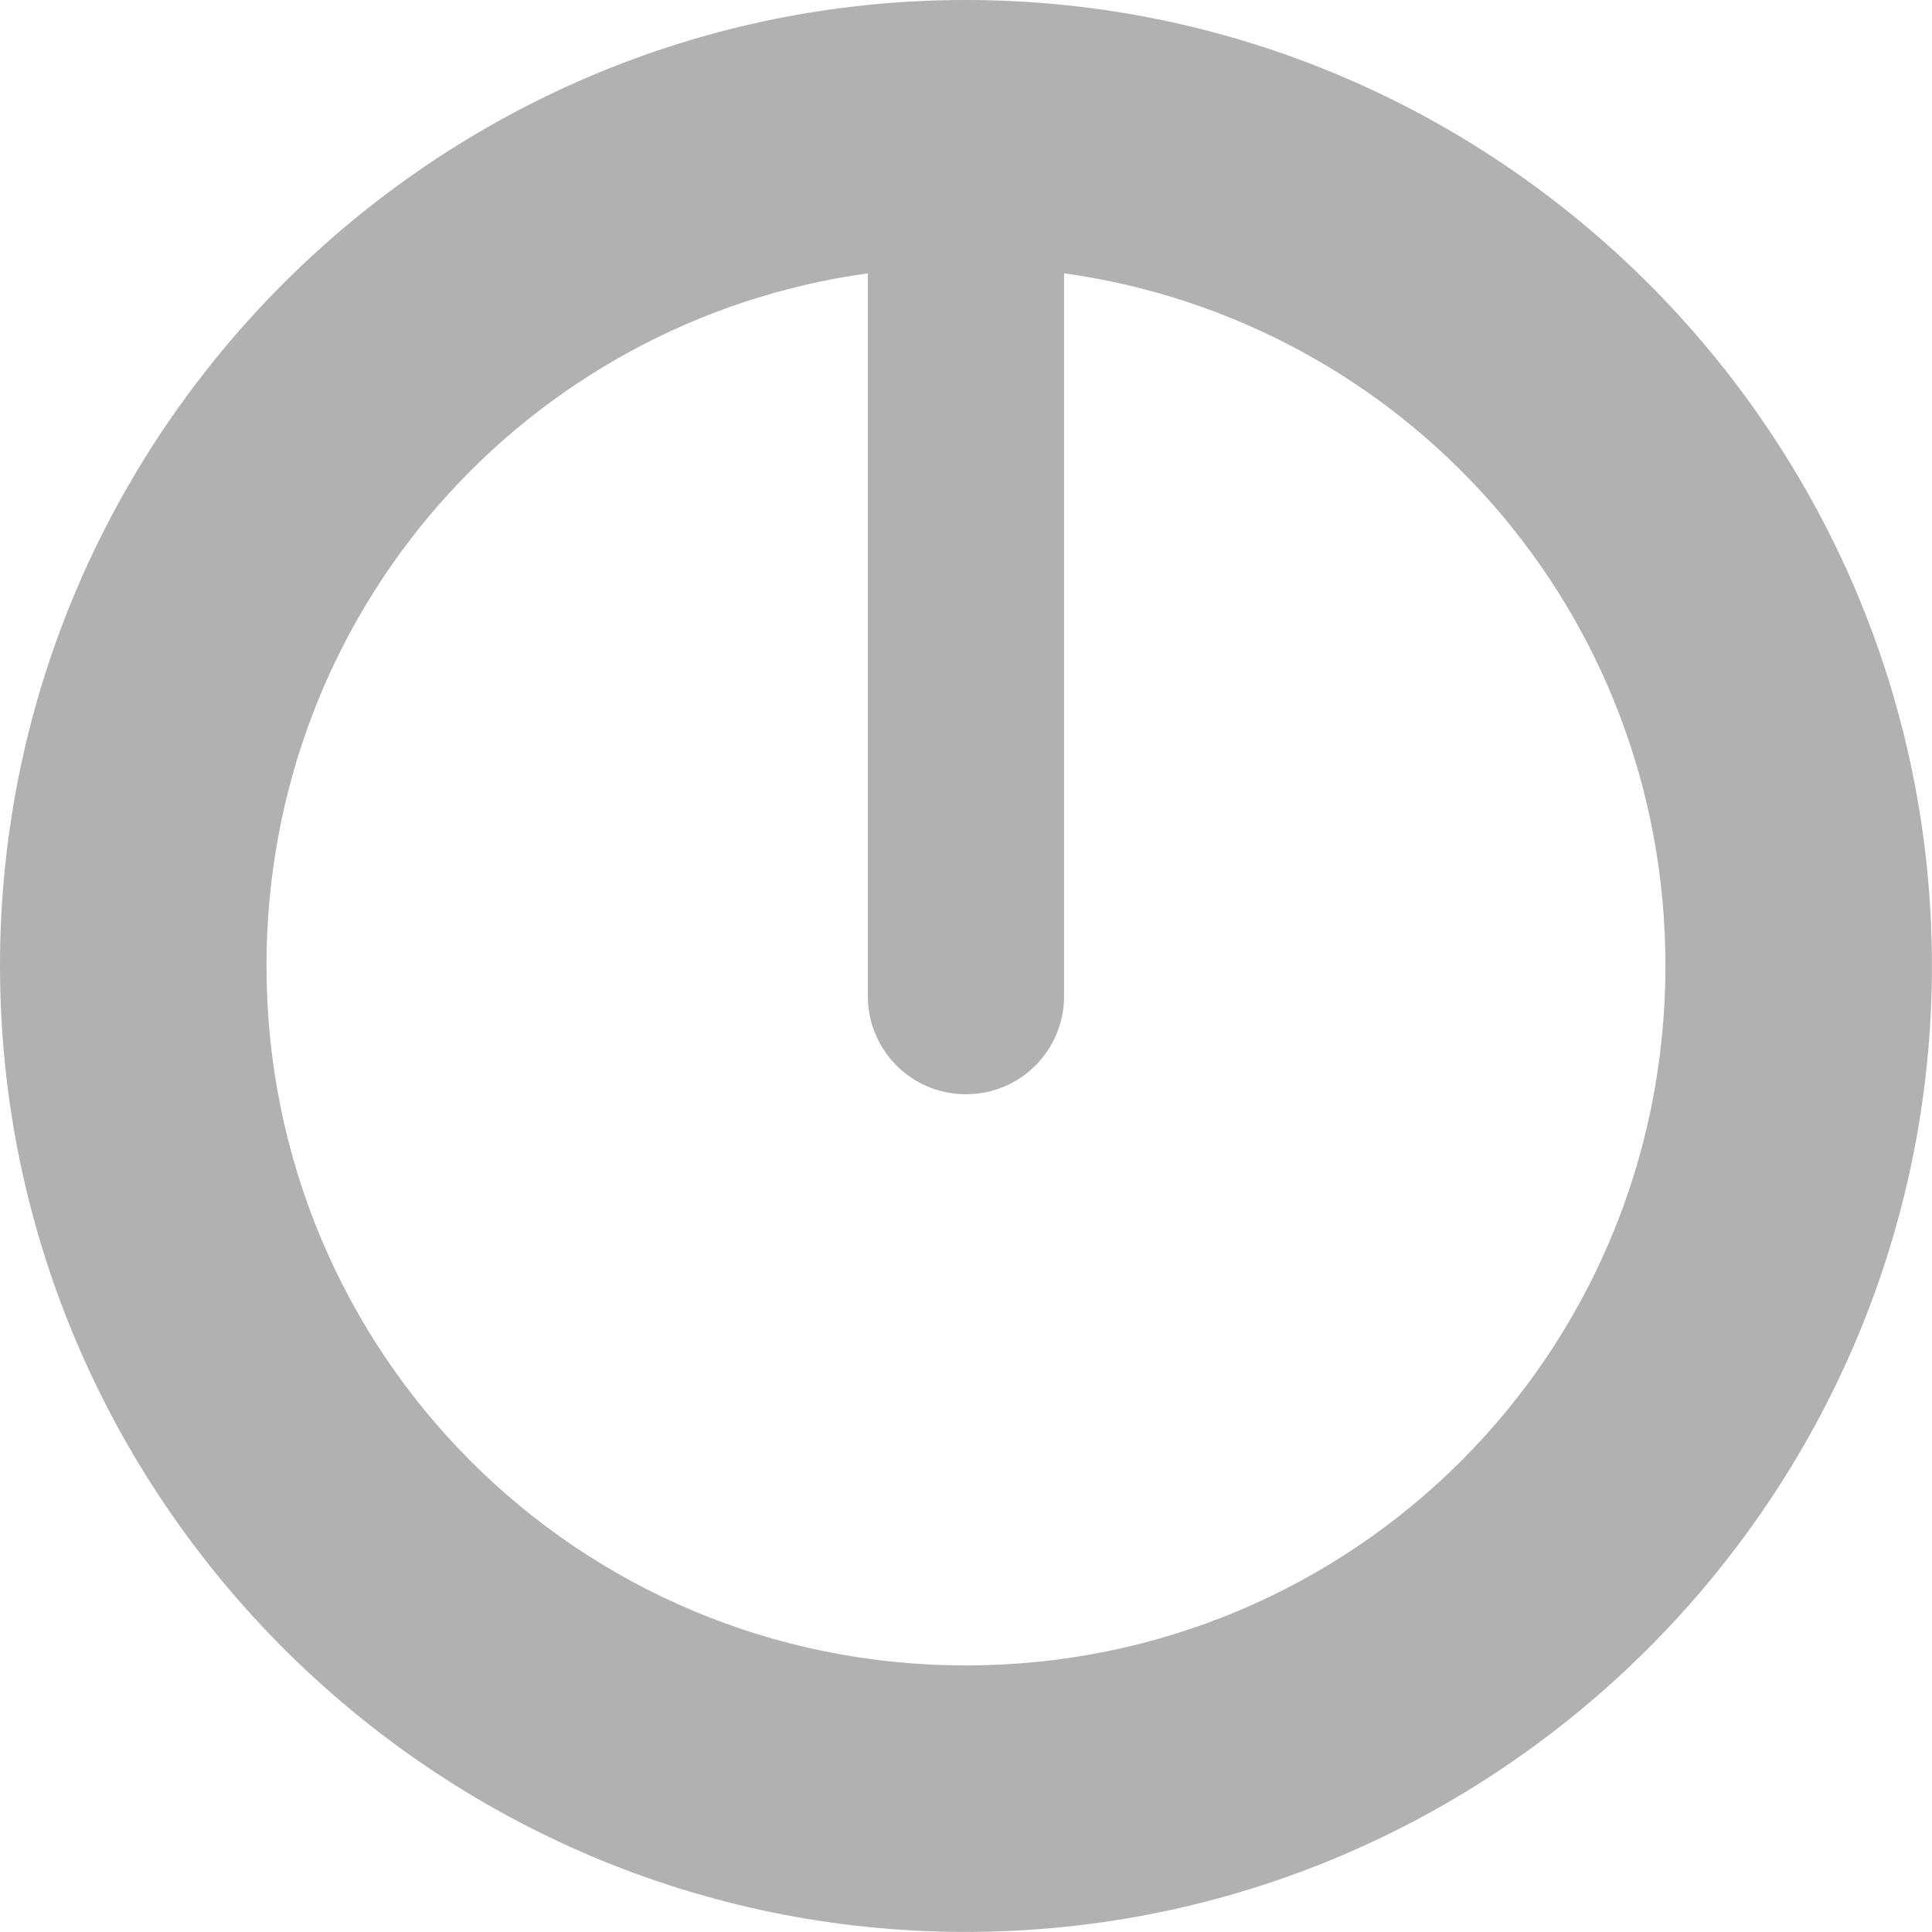
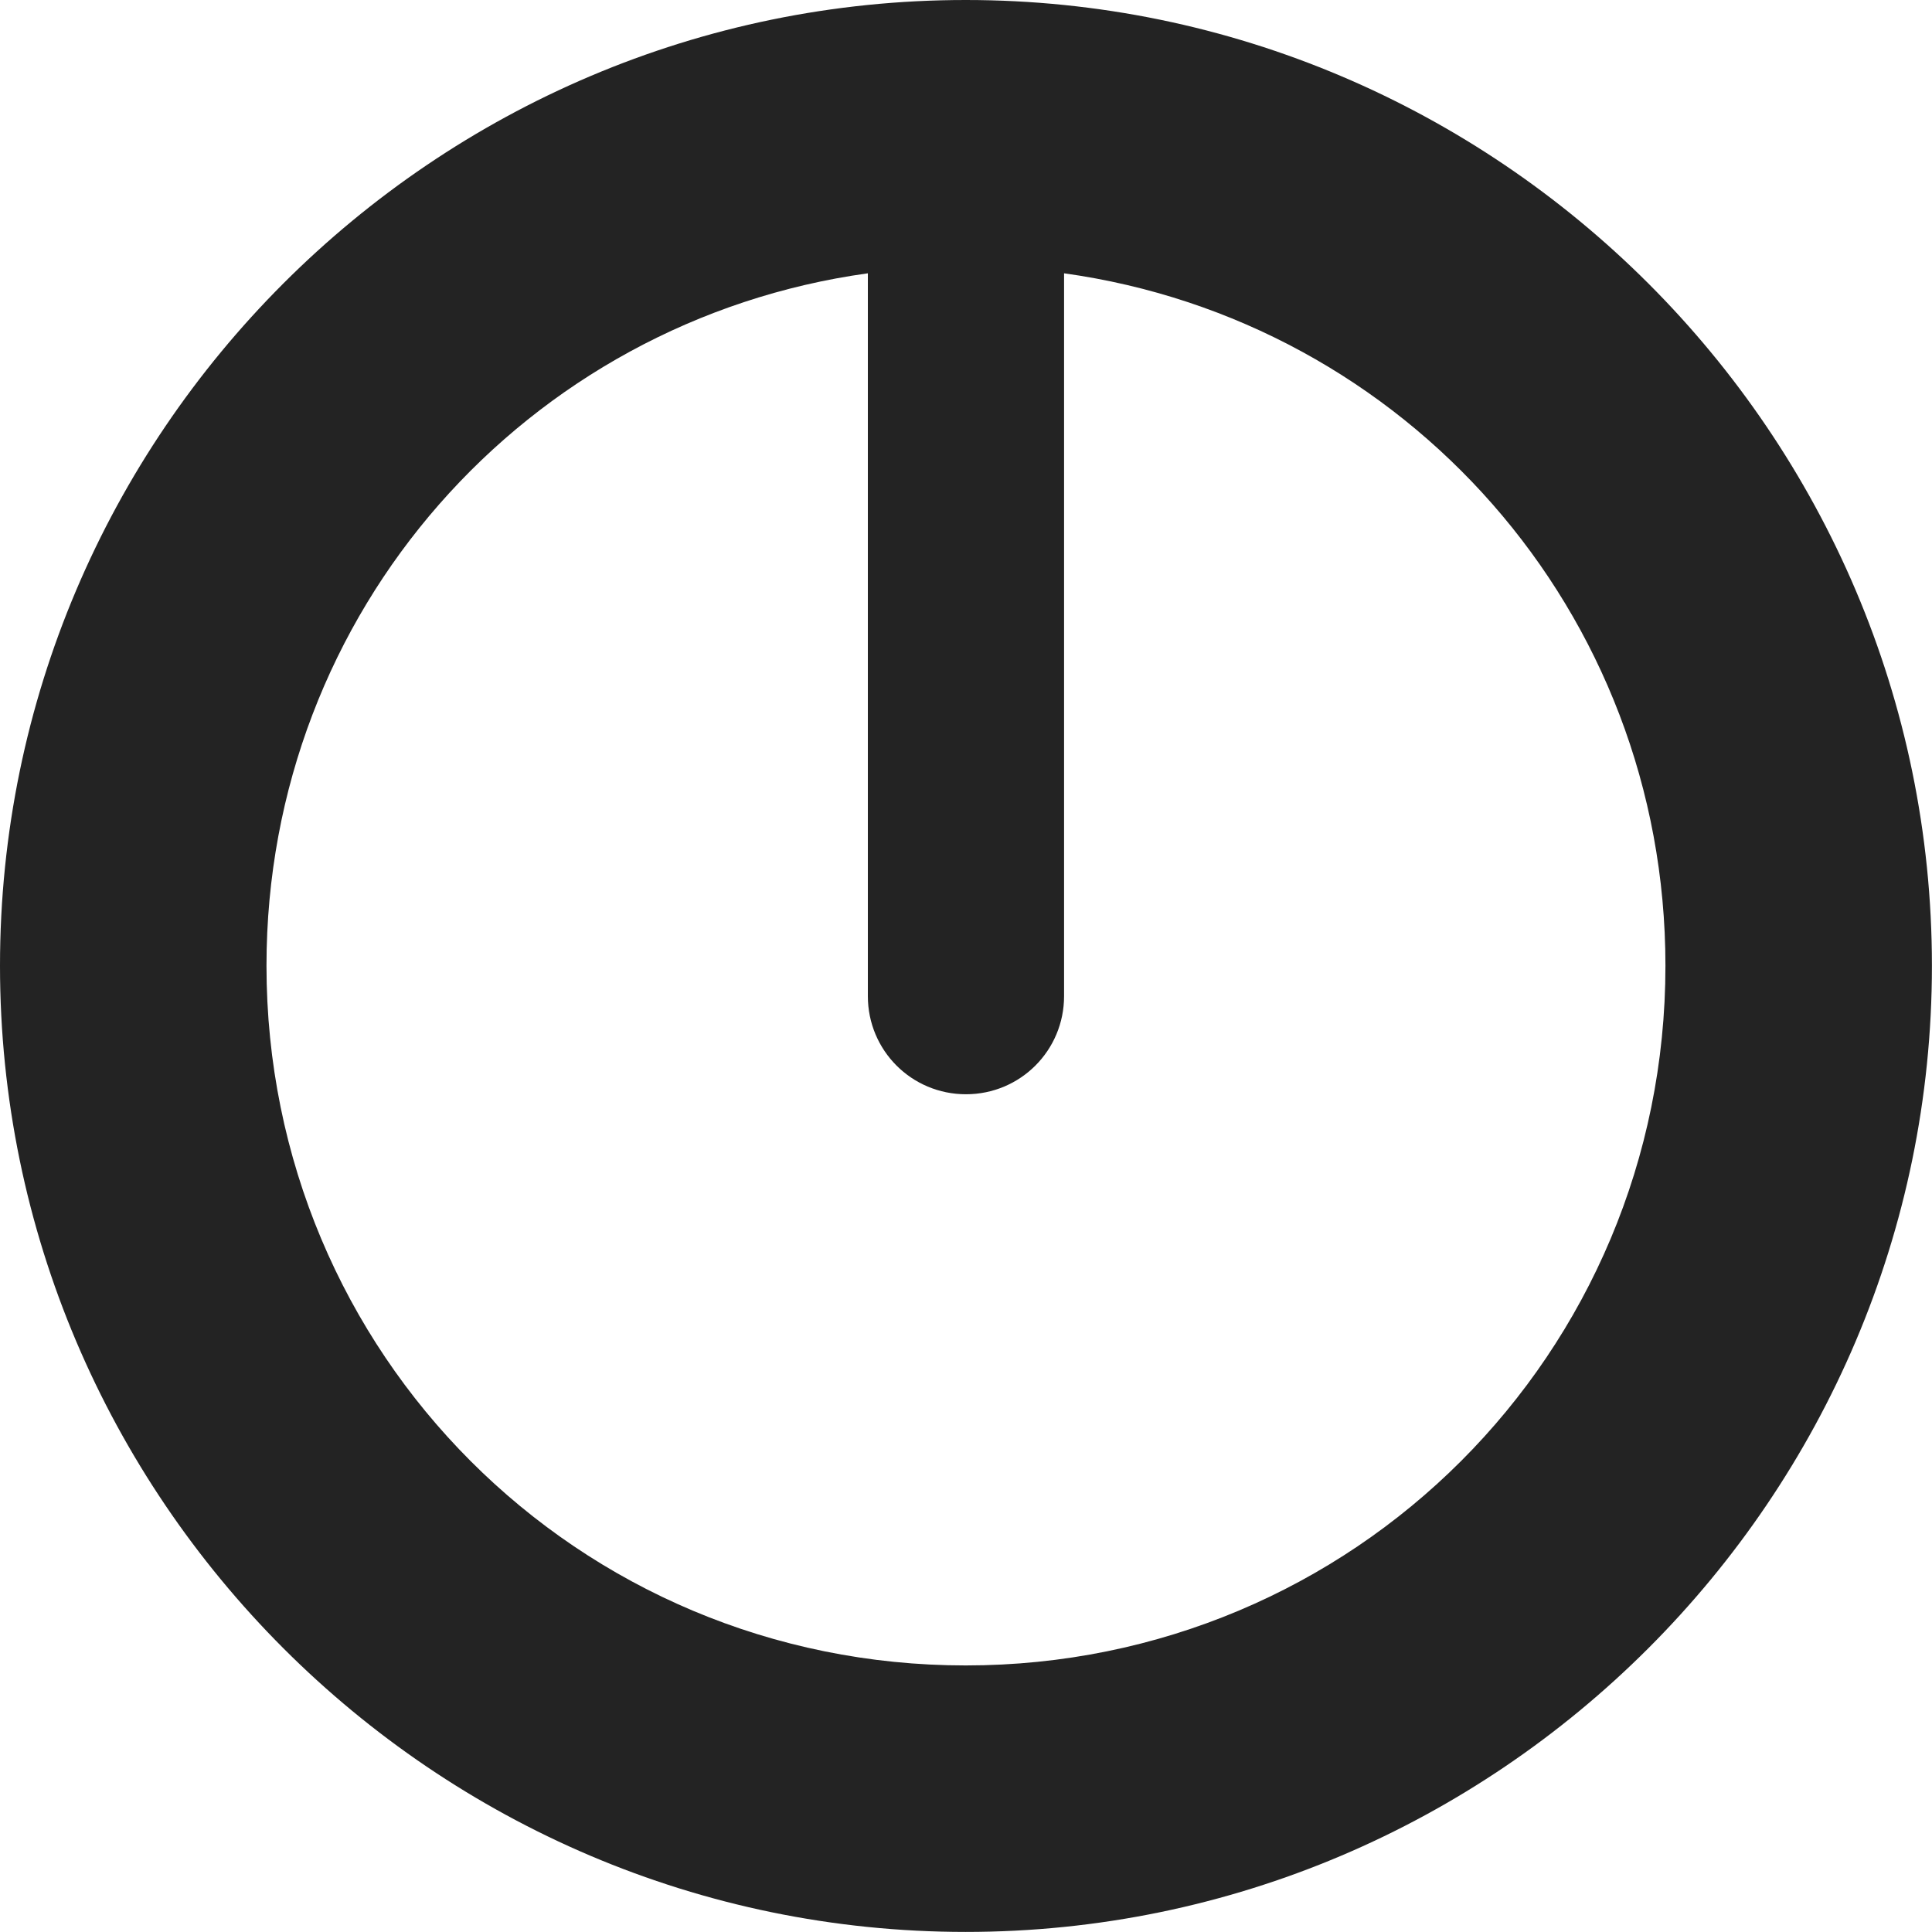
<svg xmlns="http://www.w3.org/2000/svg" width="32" height="32" viewBox="0 0 8.467 8.467" version="1.1" id="svg8">
  <defs id="defs2">
    <style id="style1399">.cls-1{fill:#e3e3e3;}</style>
    <style id="style1399-4">.cls-1{fill:#e3e3e3;}</style>
    <style id="style1399-8">.cls-1{fill:#e3e3e3;}</style>
    <style id="style1399-4-5">.cls-1{fill:#e3e3e3;}</style>
    <style id="style1399-0">.cls-1{fill:#e3e3e3;}</style>
    <style id="style1399-28">.cls-1{fill:#e3e3e3;}</style>
    <style id="style1399-1">.cls-1{fill:#e3e3e3;}</style>
    <style id="style1399-5">.cls-1{fill:#e3e3e3;}</style>
    <style id="style1399-8-6">.cls-1{fill:#e3e3e3;}</style>
    <style id="style1399-7">.cls-1{fill:#e3e3e3;}</style>
    <style id="style1399-1-5">.cls-1{fill:#e3e3e3;}</style>
    <style id="style1399-5-6">.cls-1{fill:#e3e3e3;}</style>
    <style id="style1399-8-9">.cls-1{fill:#e3e3e3;}</style>
    <style id="style1399-2">.cls-1{fill:#e3e3e3;}</style>
    <style id="style1399-1-1">.cls-1{fill:#e3e3e3;}</style>
    <style id="style1399-5-5">.cls-1{fill:#e3e3e3;}</style>
    <style id="style1399-8-99">.cls-1{fill:#e3e3e3;}</style>
    <style id="style857">.cls-1{fill:#e52120;}.cls-1,.cls-2,.cls-3,.cls-4,.cls-5{stroke:#000;stroke-miterlimit:10;stroke-width:1.2px;}.cls-2{fill:#6dbc88;}.cls-3{fill:#701034;}.cls-4{fill:#51aae0;}.cls-5{fill:none;}</style>
    <style id="style1399-3">.cls-1{fill:#e3e3e3;}</style>
    <style id="style1399-4-6">.cls-1{fill:#e3e3e3;}</style>
    <style id="style1399-8-5">.cls-1{fill:#e3e3e3;}</style>
    <style id="style1399-4-5-0">.cls-1{fill:#e3e3e3;}</style>
    <style id="style1399-0-6">.cls-1{fill:#e3e3e3;}</style>
    <style id="style1399-28-2">.cls-1{fill:#e3e3e3;}</style>
    <style id="style1399-1-6">.cls-1{fill:#e3e3e3;}</style>
    <style id="style1399-5-2">.cls-1{fill:#e3e3e3;}</style>
    <style id="style1399-8-6-7">.cls-1{fill:#e3e3e3;}</style>
    <style id="style1399-7-3">.cls-1{fill:#e3e3e3;}</style>
    <style id="style1399-1-5-5">.cls-1{fill:#e3e3e3;}</style>
    <style id="style1399-5-6-5">.cls-1{fill:#e3e3e3;}</style>
    <style id="style1399-8-9-5">.cls-1{fill:#e3e3e3;}</style>
    <style id="style1399-2-0">.cls-1{fill:#e3e3e3;}</style>
    <style id="style1399-1-1-5">.cls-1{fill:#e3e3e3;}</style>
    <style id="style1399-5-5-2">.cls-1{fill:#e3e3e3;}</style>
    <style id="style1399-8-99-4">.cls-1{fill:#e3e3e3;}</style>
    <style id="style857-5">.cls-1{fill:#e52120;}.cls-1,.cls-2,.cls-3,.cls-4,.cls-5{stroke:#000;stroke-miterlimit:10;stroke-width:1.2px;}.cls-2{fill:#6dbc88;}.cls-3{fill:#701034;}.cls-4{fill:#51aae0;}.cls-5{fill:none;}</style>
  </defs>
  <style id="style815" type="text/css">
	.st0{fill:#00005B;}
	.st1{fill:#9999FF;}
</style>
-   <path id="path947" style="color:#000000;fill:#b1b1b1;stroke-width:3.78;stroke-linecap:round;-inkscape-stroke:none;fill-opacity:1" d="M 15.996 0 C 7.186 0 0 7.186 0 15.996 C 0 24.807 7.186 32 15.996 32 C 24.807 32 32 24.807 32 15.996 C 32 7.186 24.807 0 15.996 0 z M 14.375 4.527 L 14.375 16.5 C 14.375 17.4 15.1 18.125 16 18.125 C 16.9 18.125 17.625 17.4 17.625 16.5 L 17.625 4.527 C 23.273 5.312 27.586 10.123 27.586 15.996 C 27.586 22.422 22.422 27.586 15.996 27.586 C 9.57 27.586 4.414 22.422 4.414 15.996 C 4.414 10.121 8.725 5.31 14.375 4.527 z " transform="scale(0.2645833)" />
+   <path id="path947" style="color:#000000;fill:#232323;stroke-width:3.78;stroke-linecap:round;-inkscape-stroke:none;fill-opacity:1" d="M 15.996 0 C 7.186 0 0 7.186 0 15.996 C 0 24.807 7.186 32 15.996 32 C 24.807 32 32 24.807 32 15.996 C 32 7.186 24.807 0 15.996 0 z M 14.375 4.527 L 14.375 16.5 C 14.375 17.4 15.1 18.125 16 18.125 C 16.9 18.125 17.625 17.4 17.625 16.5 L 17.625 4.527 C 23.273 5.312 27.586 10.123 27.586 15.996 C 27.586 22.422 22.422 27.586 15.996 27.586 C 9.57 27.586 4.414 22.422 4.414 15.996 C 4.414 10.121 8.725 5.31 14.375 4.527 z " transform="scale(0.2645833)" />
  <style id="style815-2" type="text/css">
	.st0{fill:#00005B;}
	.st1{fill:#9999FF;}
</style>
</svg>
